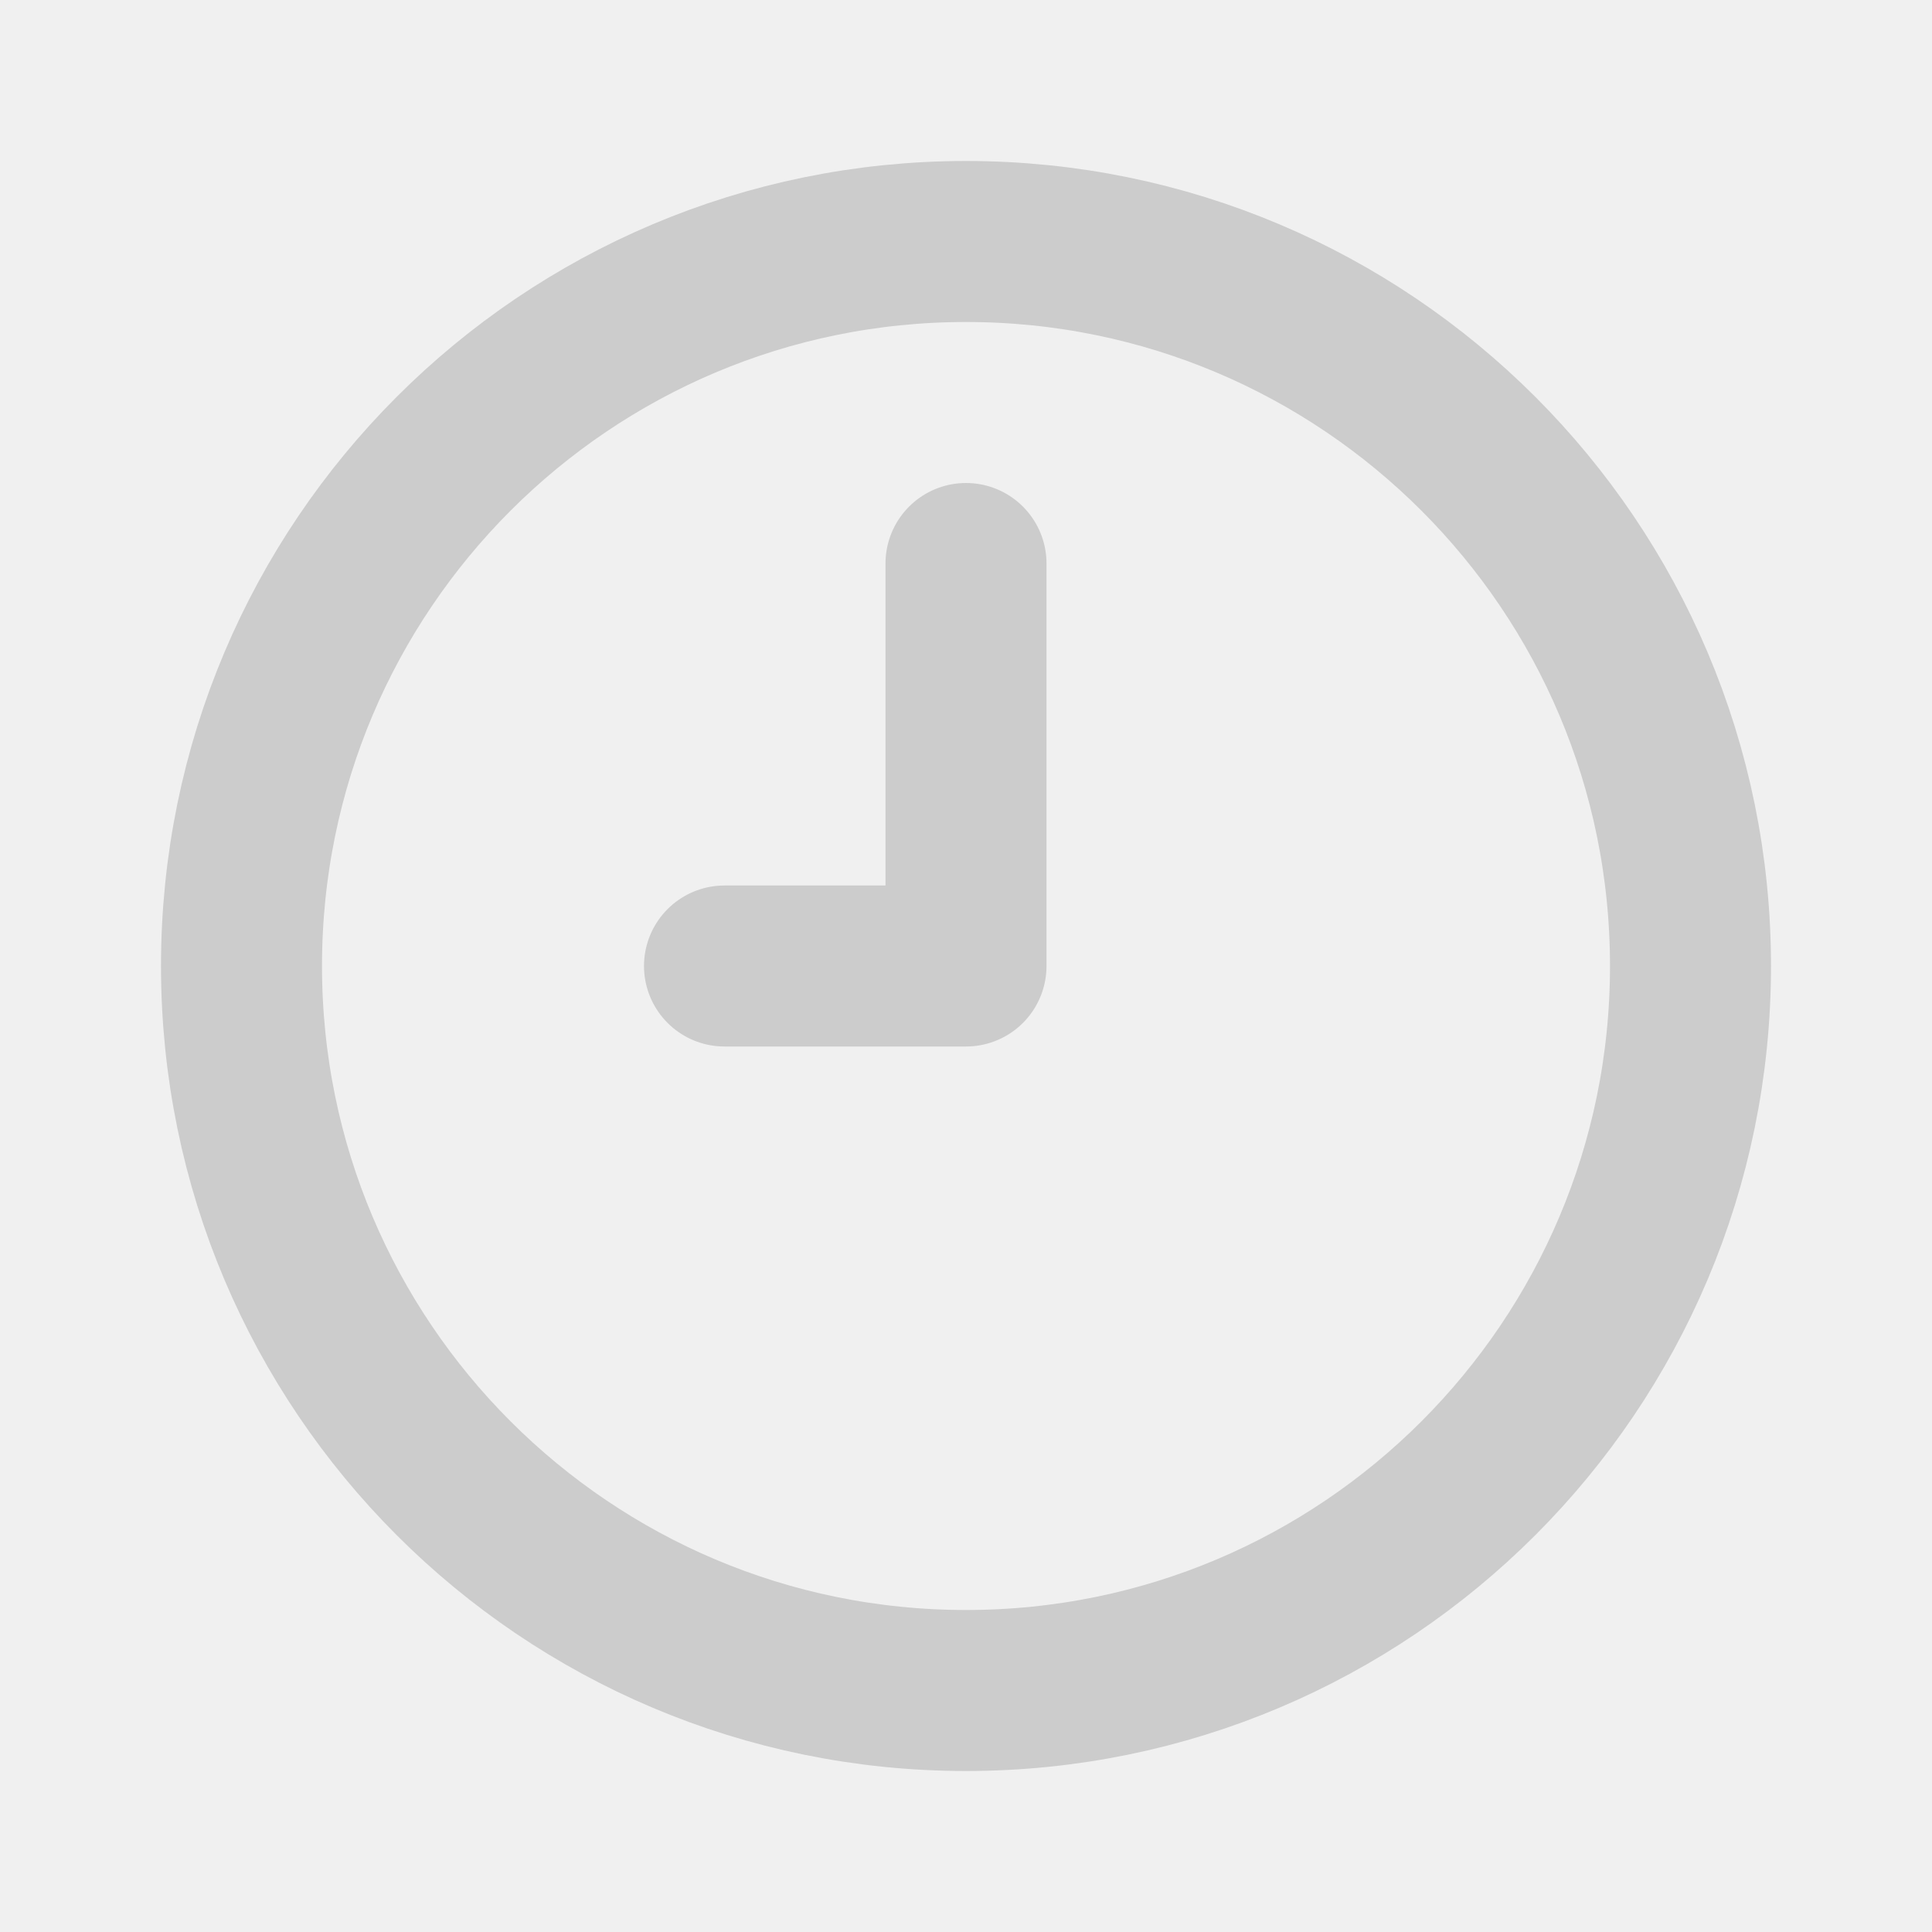
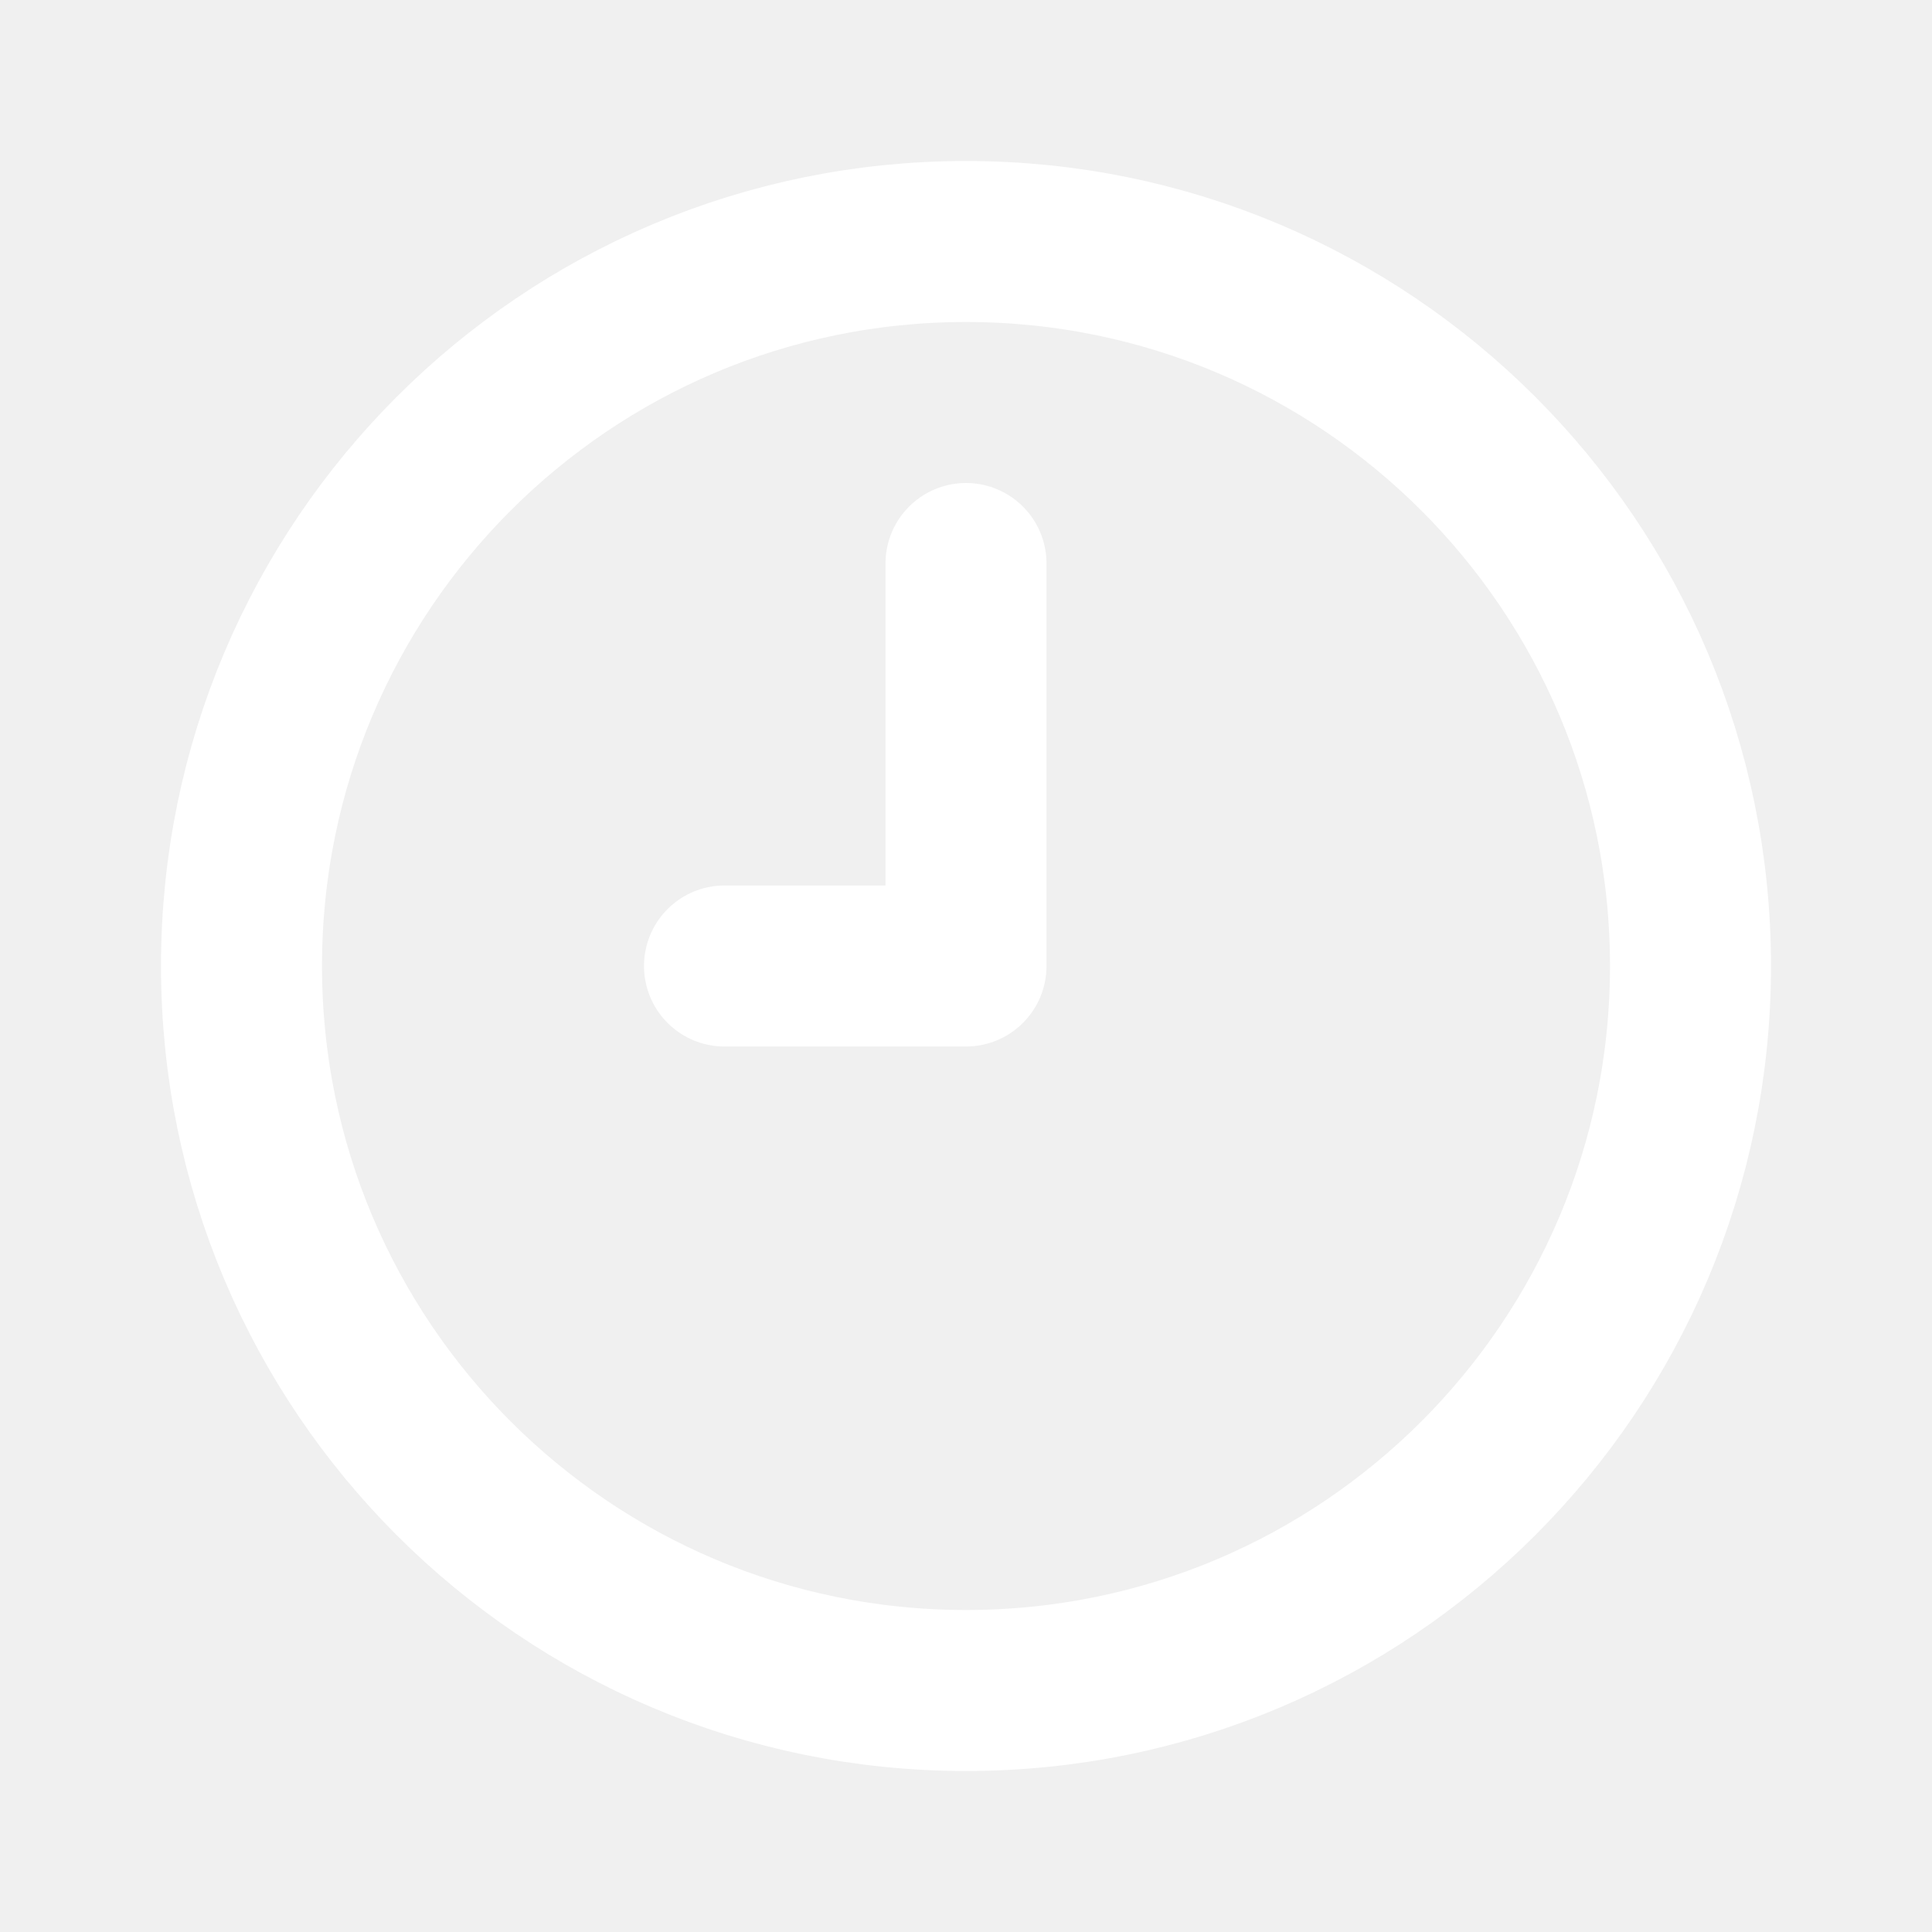
- <svg xmlns="http://www.w3.org/2000/svg" width="800px" height="800px" viewBox="0 0 24 24" fill="none" stroke="#ccc">
+ <svg xmlns="http://www.w3.org/2000/svg" viewBox="0 0 24 24" fill="none" stroke="#fff">
  <g id="SVGRepo_bgCarrier" stroke-width="0" />
  <g id="SVGRepo_tracerCarrier" stroke-linecap="round" stroke-linejoin="round" />
  <g id="SVGRepo_iconCarrier">
-     <path d="M12 7V12H9M21 12C21 16.971 16.971 21 12 21C7.029 21 3 16.971 3 12C3 7.029 7.029 3 12 3C16.971 3 21 7.029 21 12Z" stroke="#ccc" stroke-width="2" stroke-linecap="round" stroke-linejoin="round" />
+     <path d="M12 7V12H9M21 12C21 16.971 16.971 21 12 21C7.029 21 3 16.971 3 12C3 7.029 7.029 3 12 3C16.971 3 21 7.029 21 12Z" stroke="#fff" stroke-width="2" stroke-linecap="round" stroke-linejoin="round" />
  </g>
</svg>
